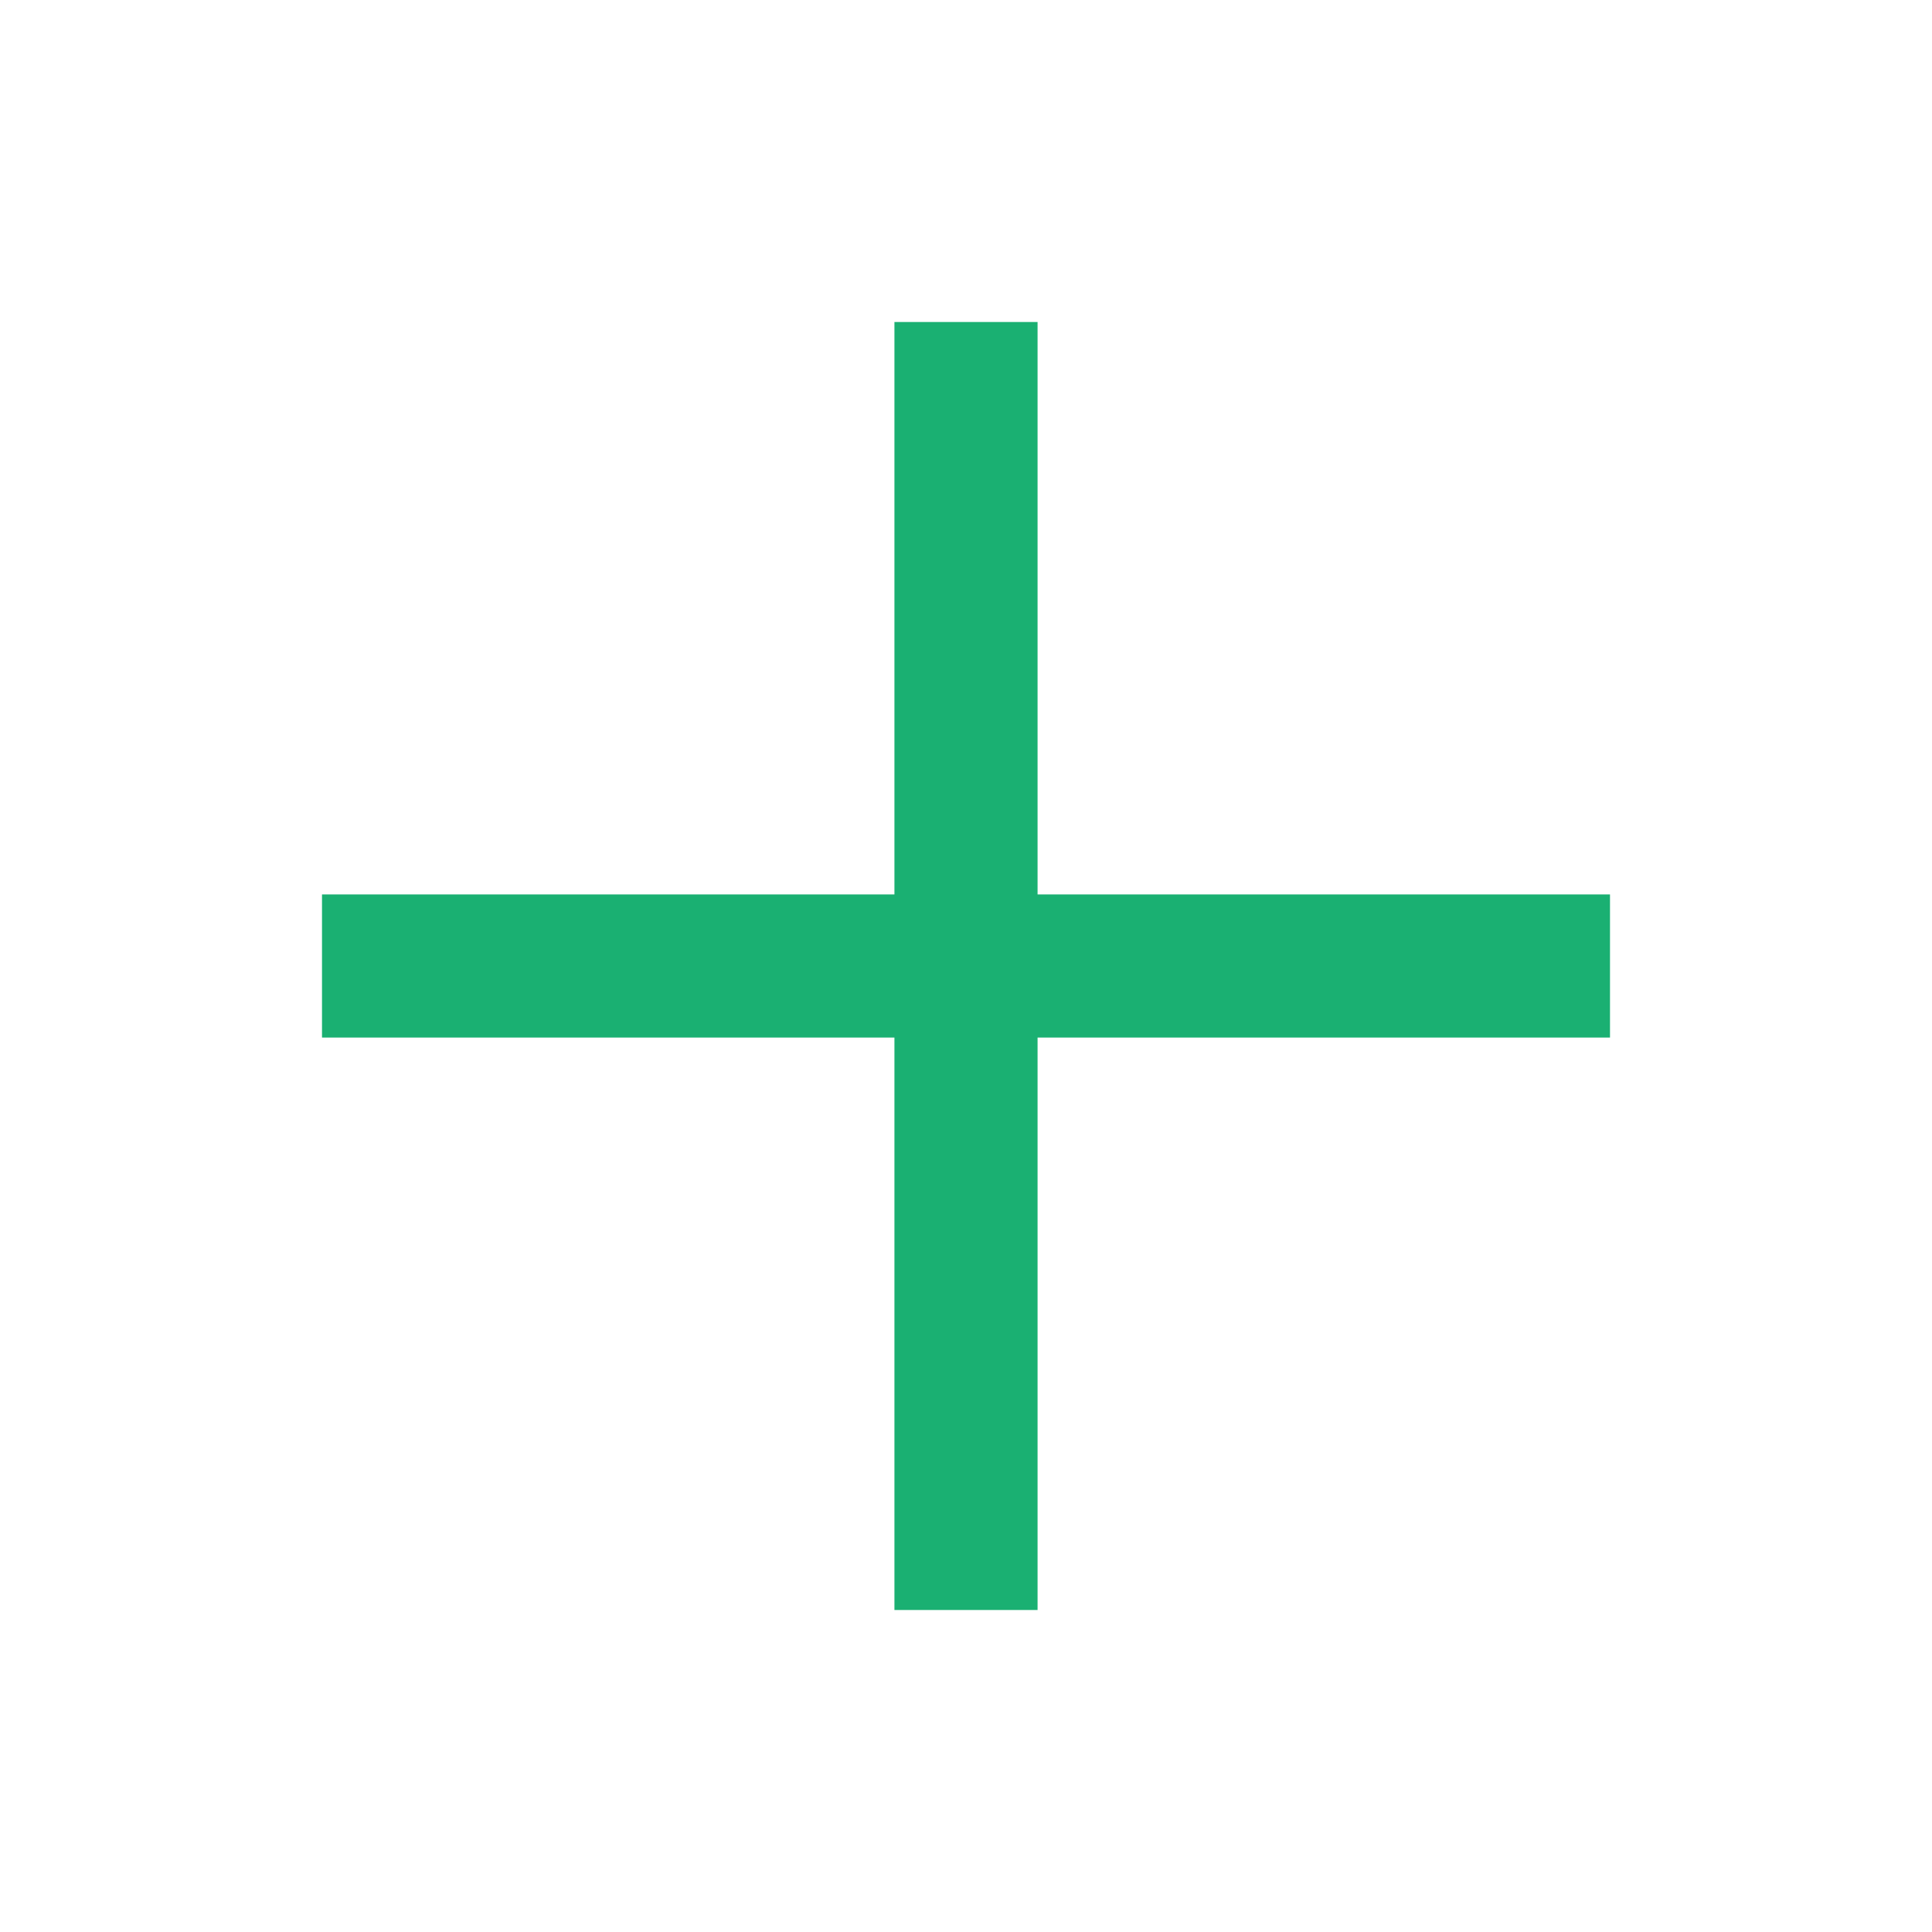
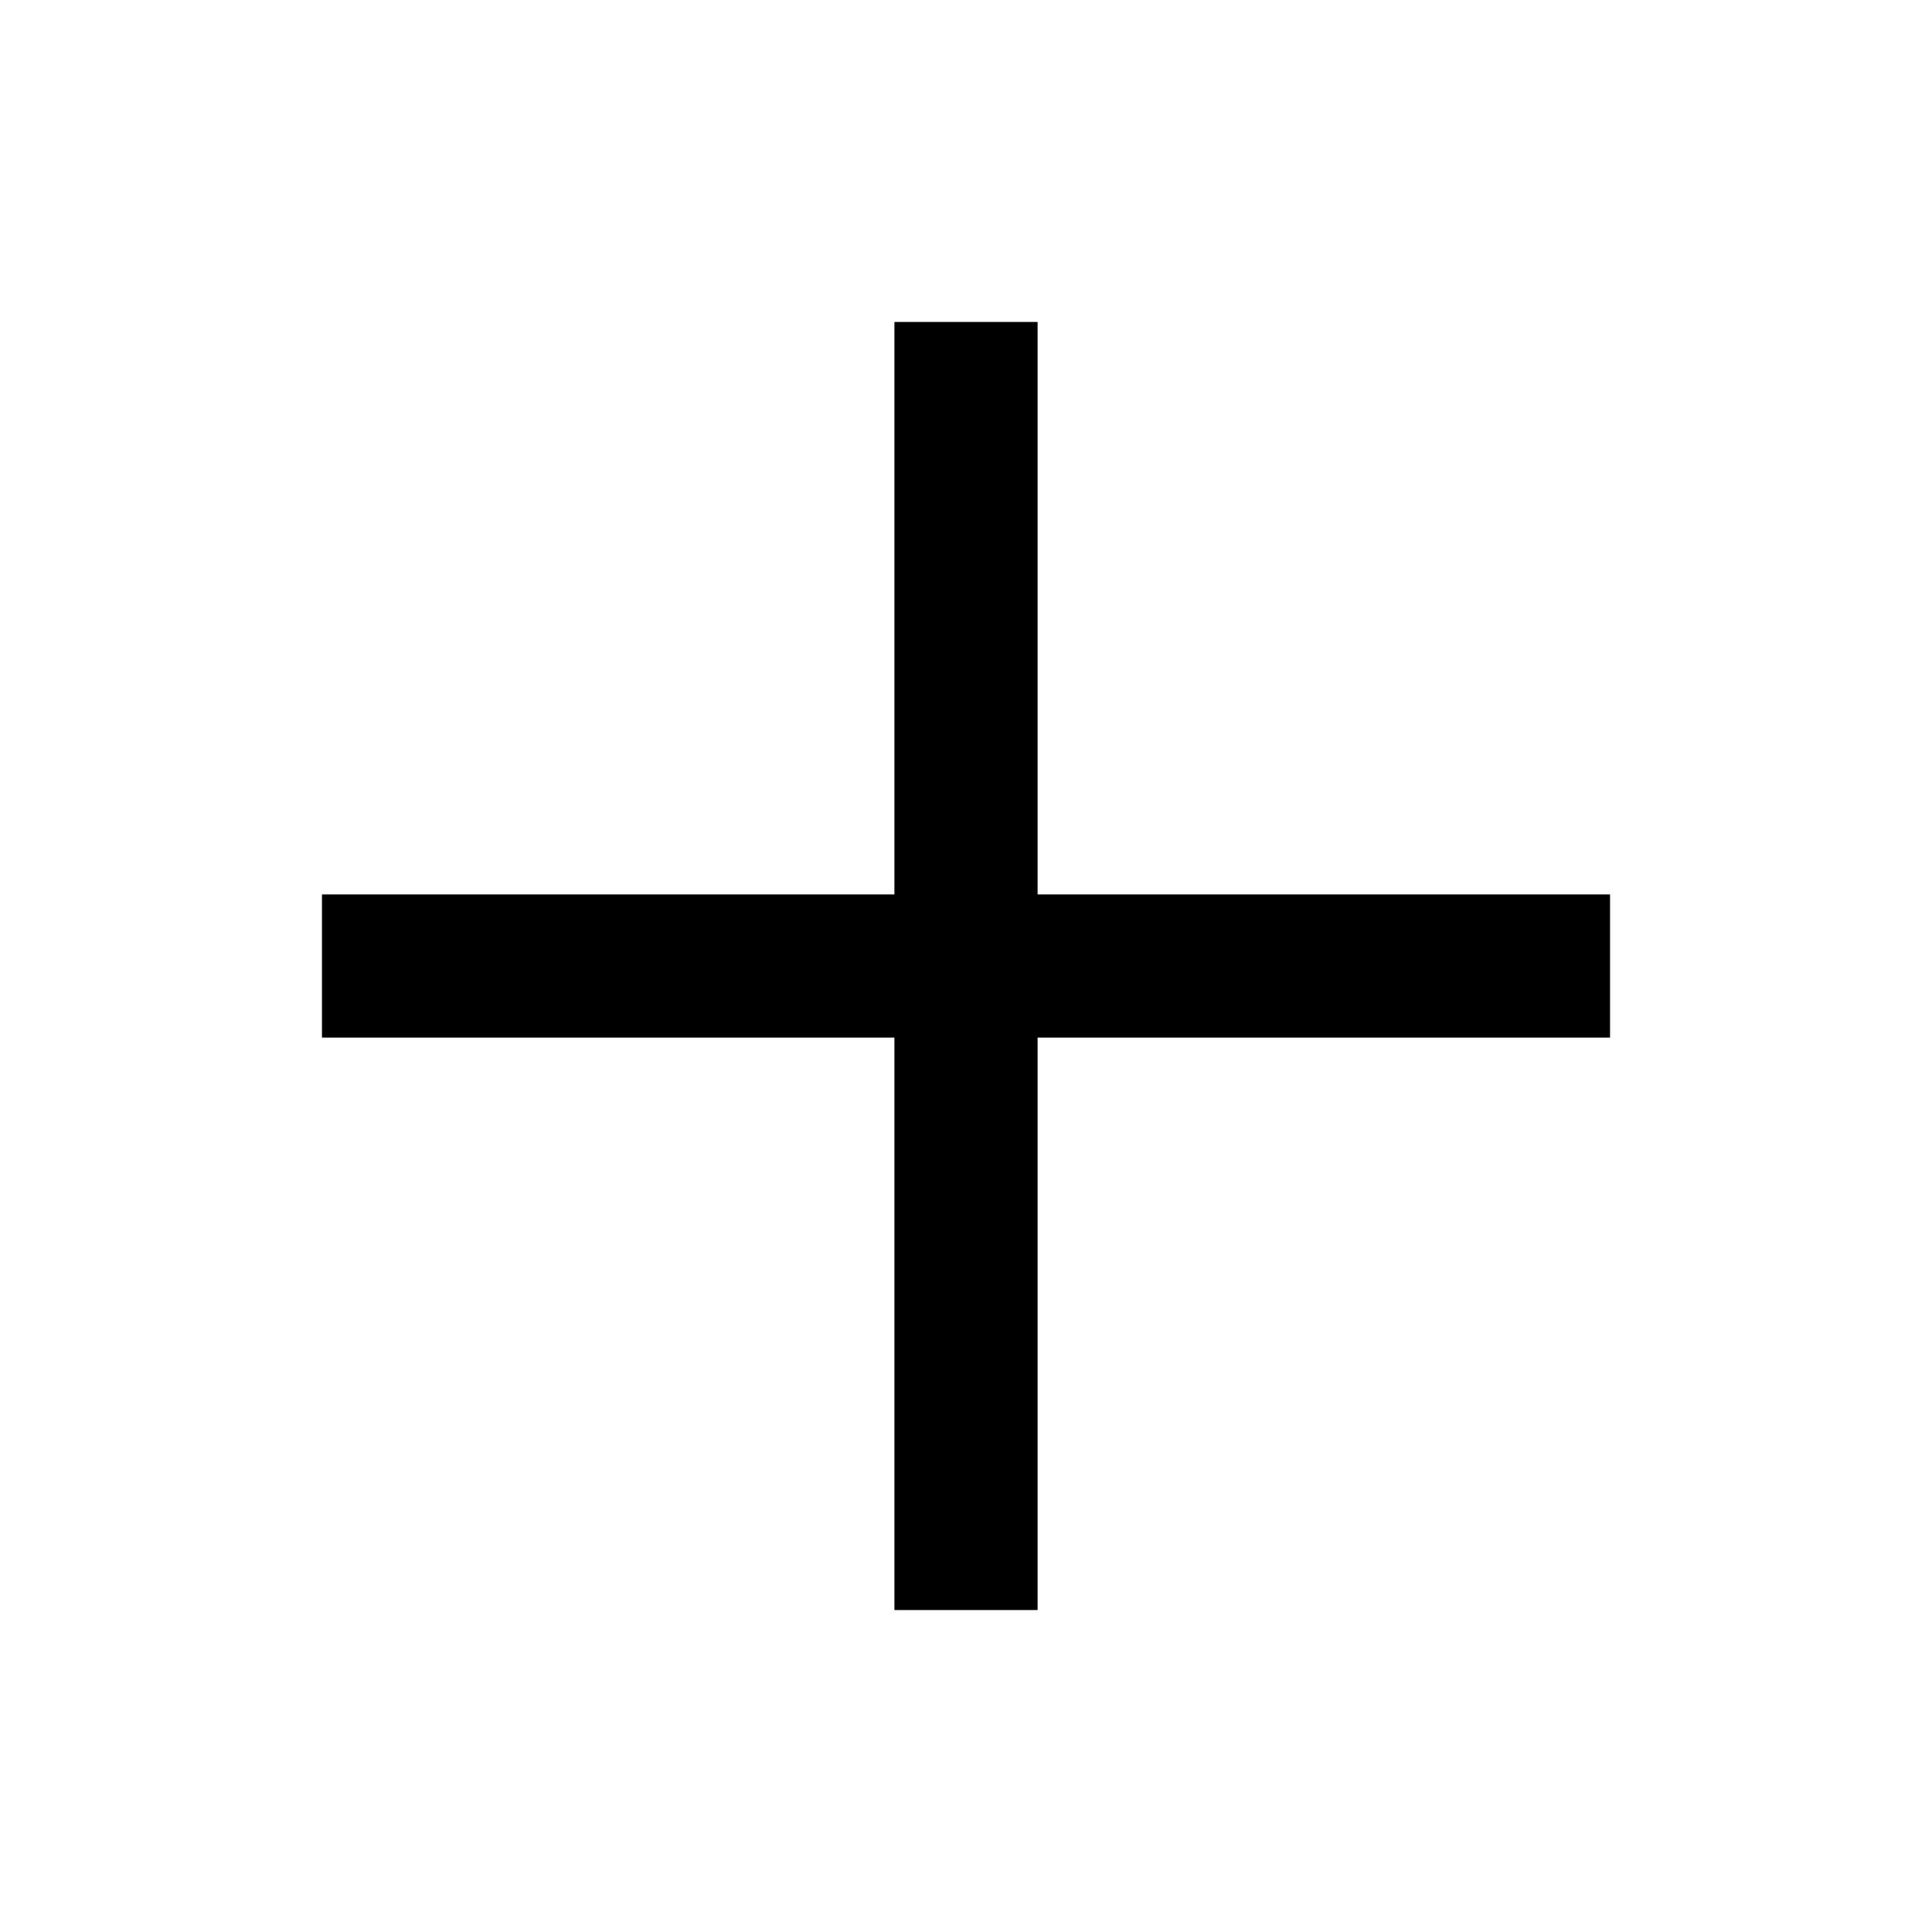
- <svg xmlns="http://www.w3.org/2000/svg" class="circleIcon-3489FI" aria-hidden="true" role="img" width="24" height="24" viewBox="0 0 24 24">
-   <path fill="#1AB072" d="M20 11.111H12.889V4H11.111V11.111H4V12.889H11.111V20H12.889V12.889H20V11.111Z" />
+ <svg xmlns="http://www.w3.org/2000/svg" class="circleIcon-3489FI" aria-hidden="false" role="img" width="24" height="24" viewBox="0 0 24 24">
+   <path fill="currentColor" d="M20 11.111H12.889V4H11.111V11.111H4V12.889H11.111V20H12.889V12.889H20V11.111Z" />
</svg>
